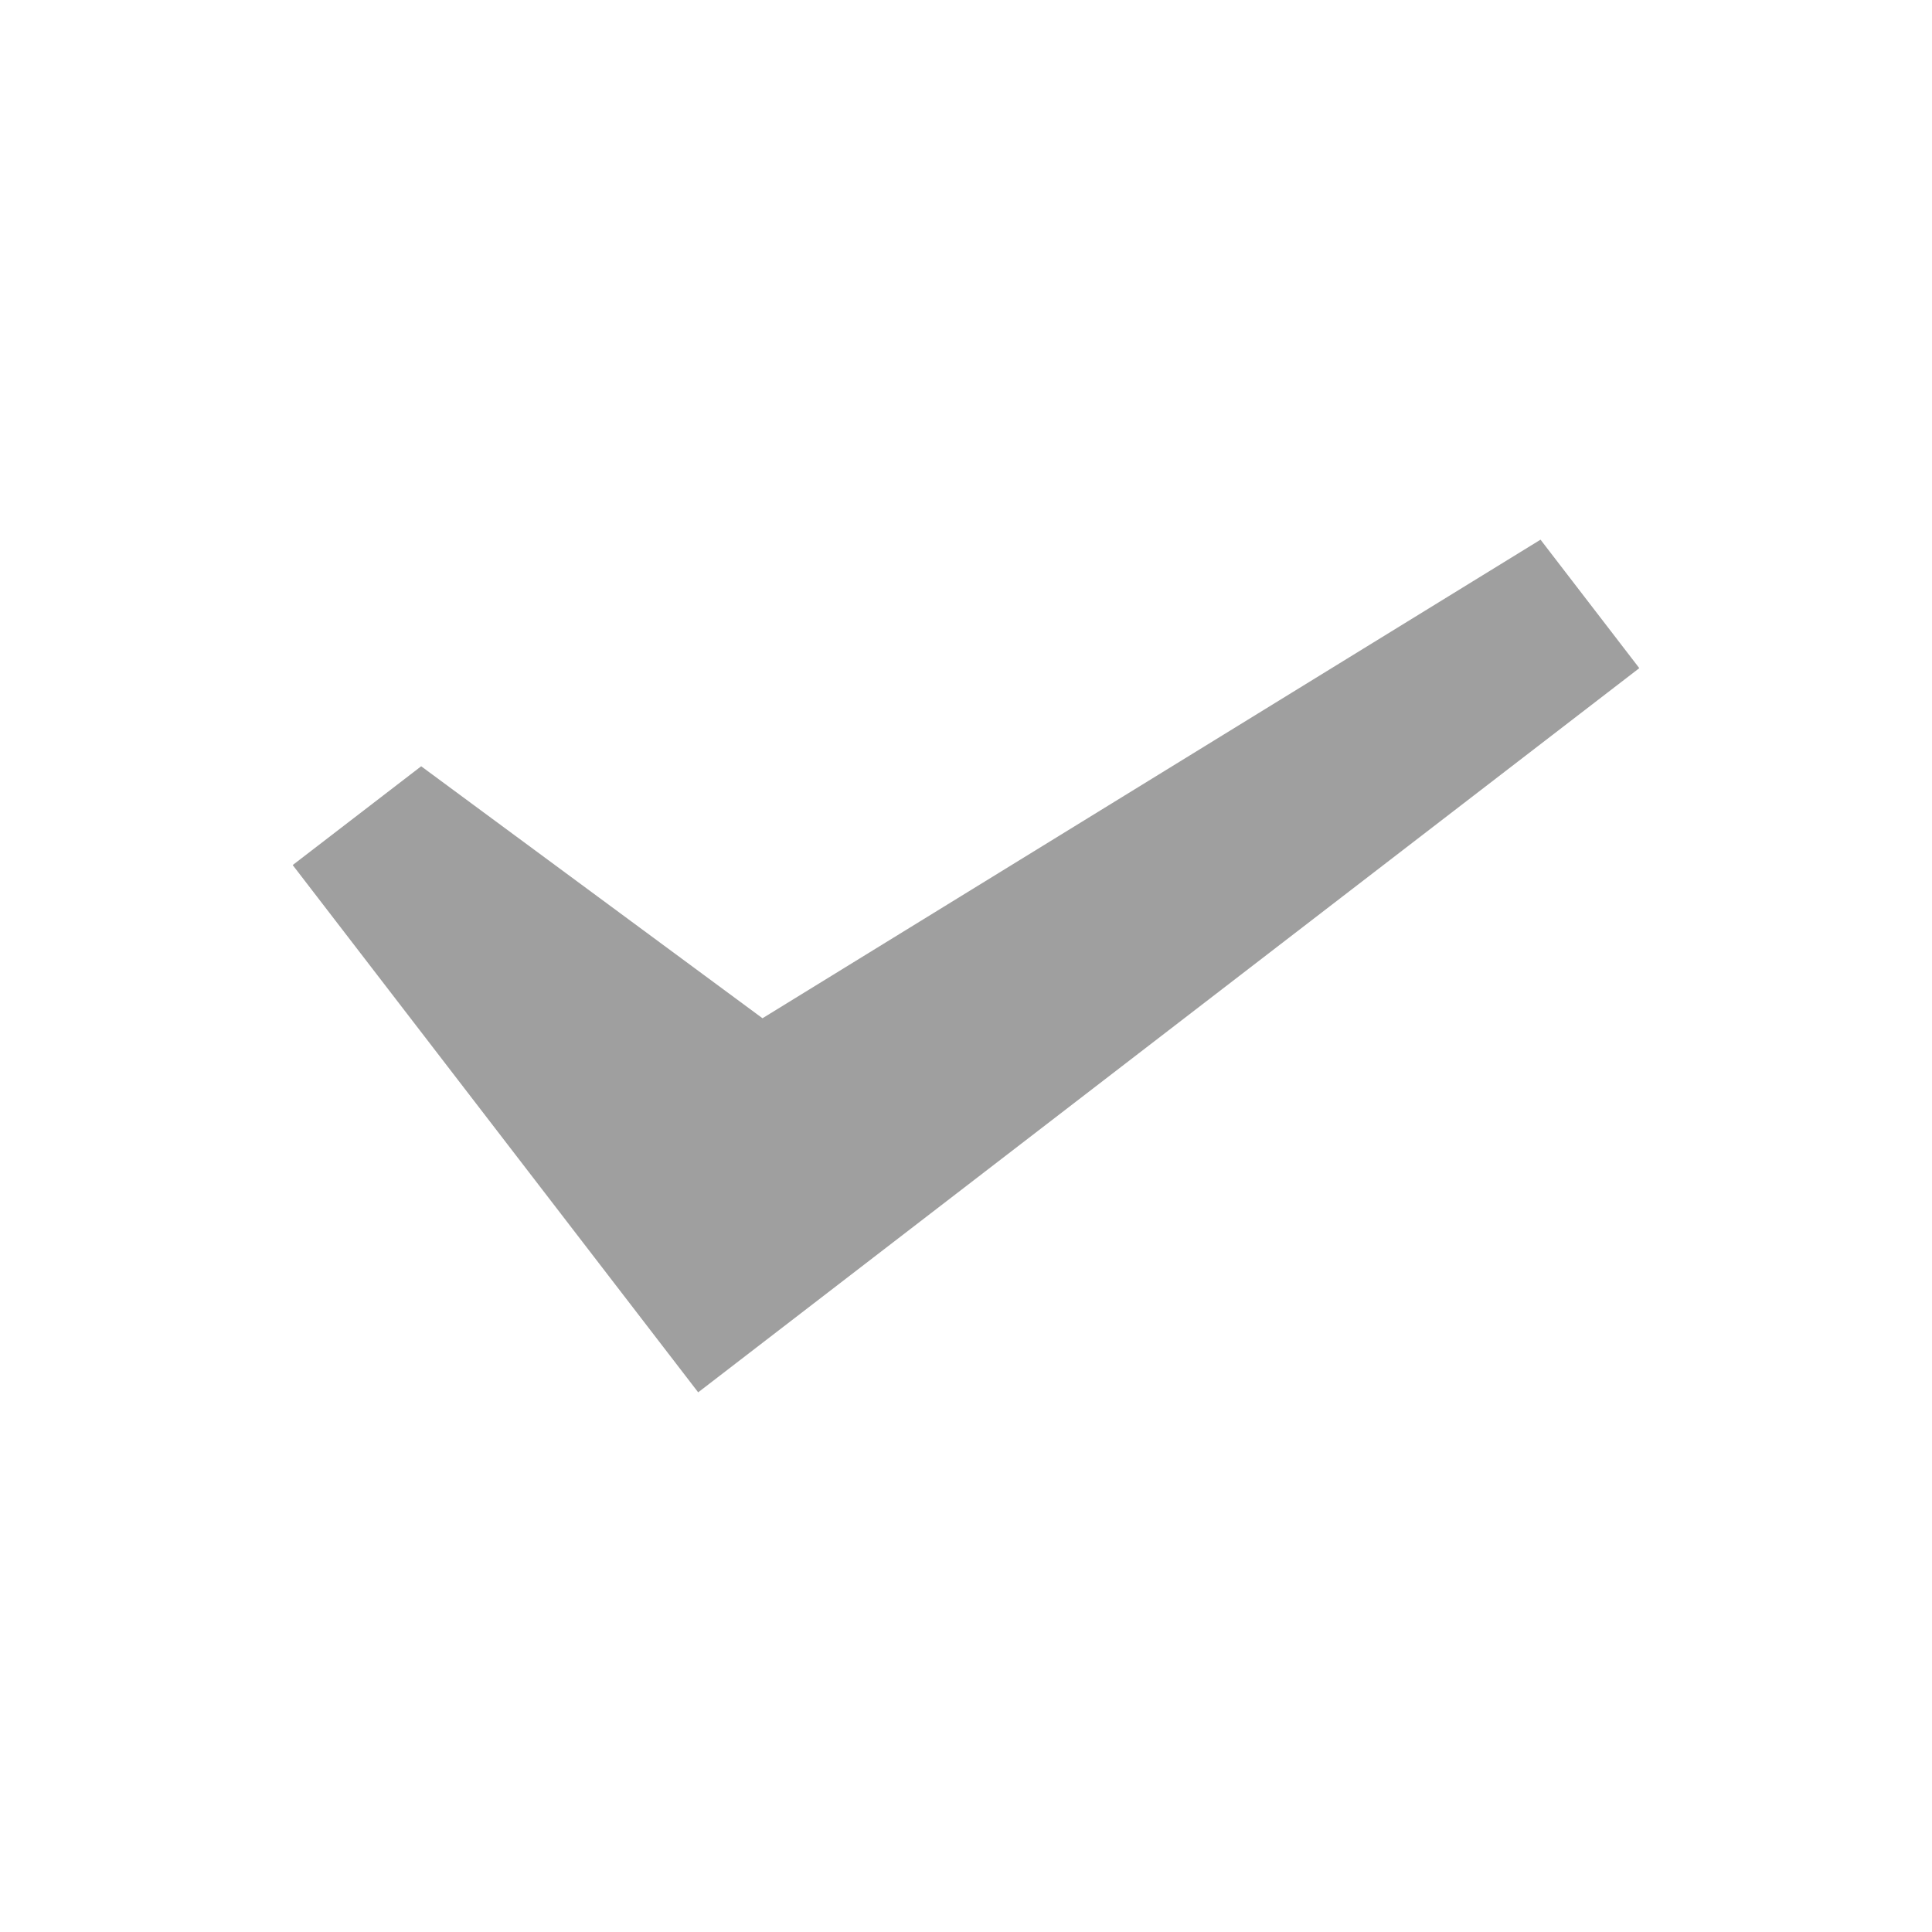
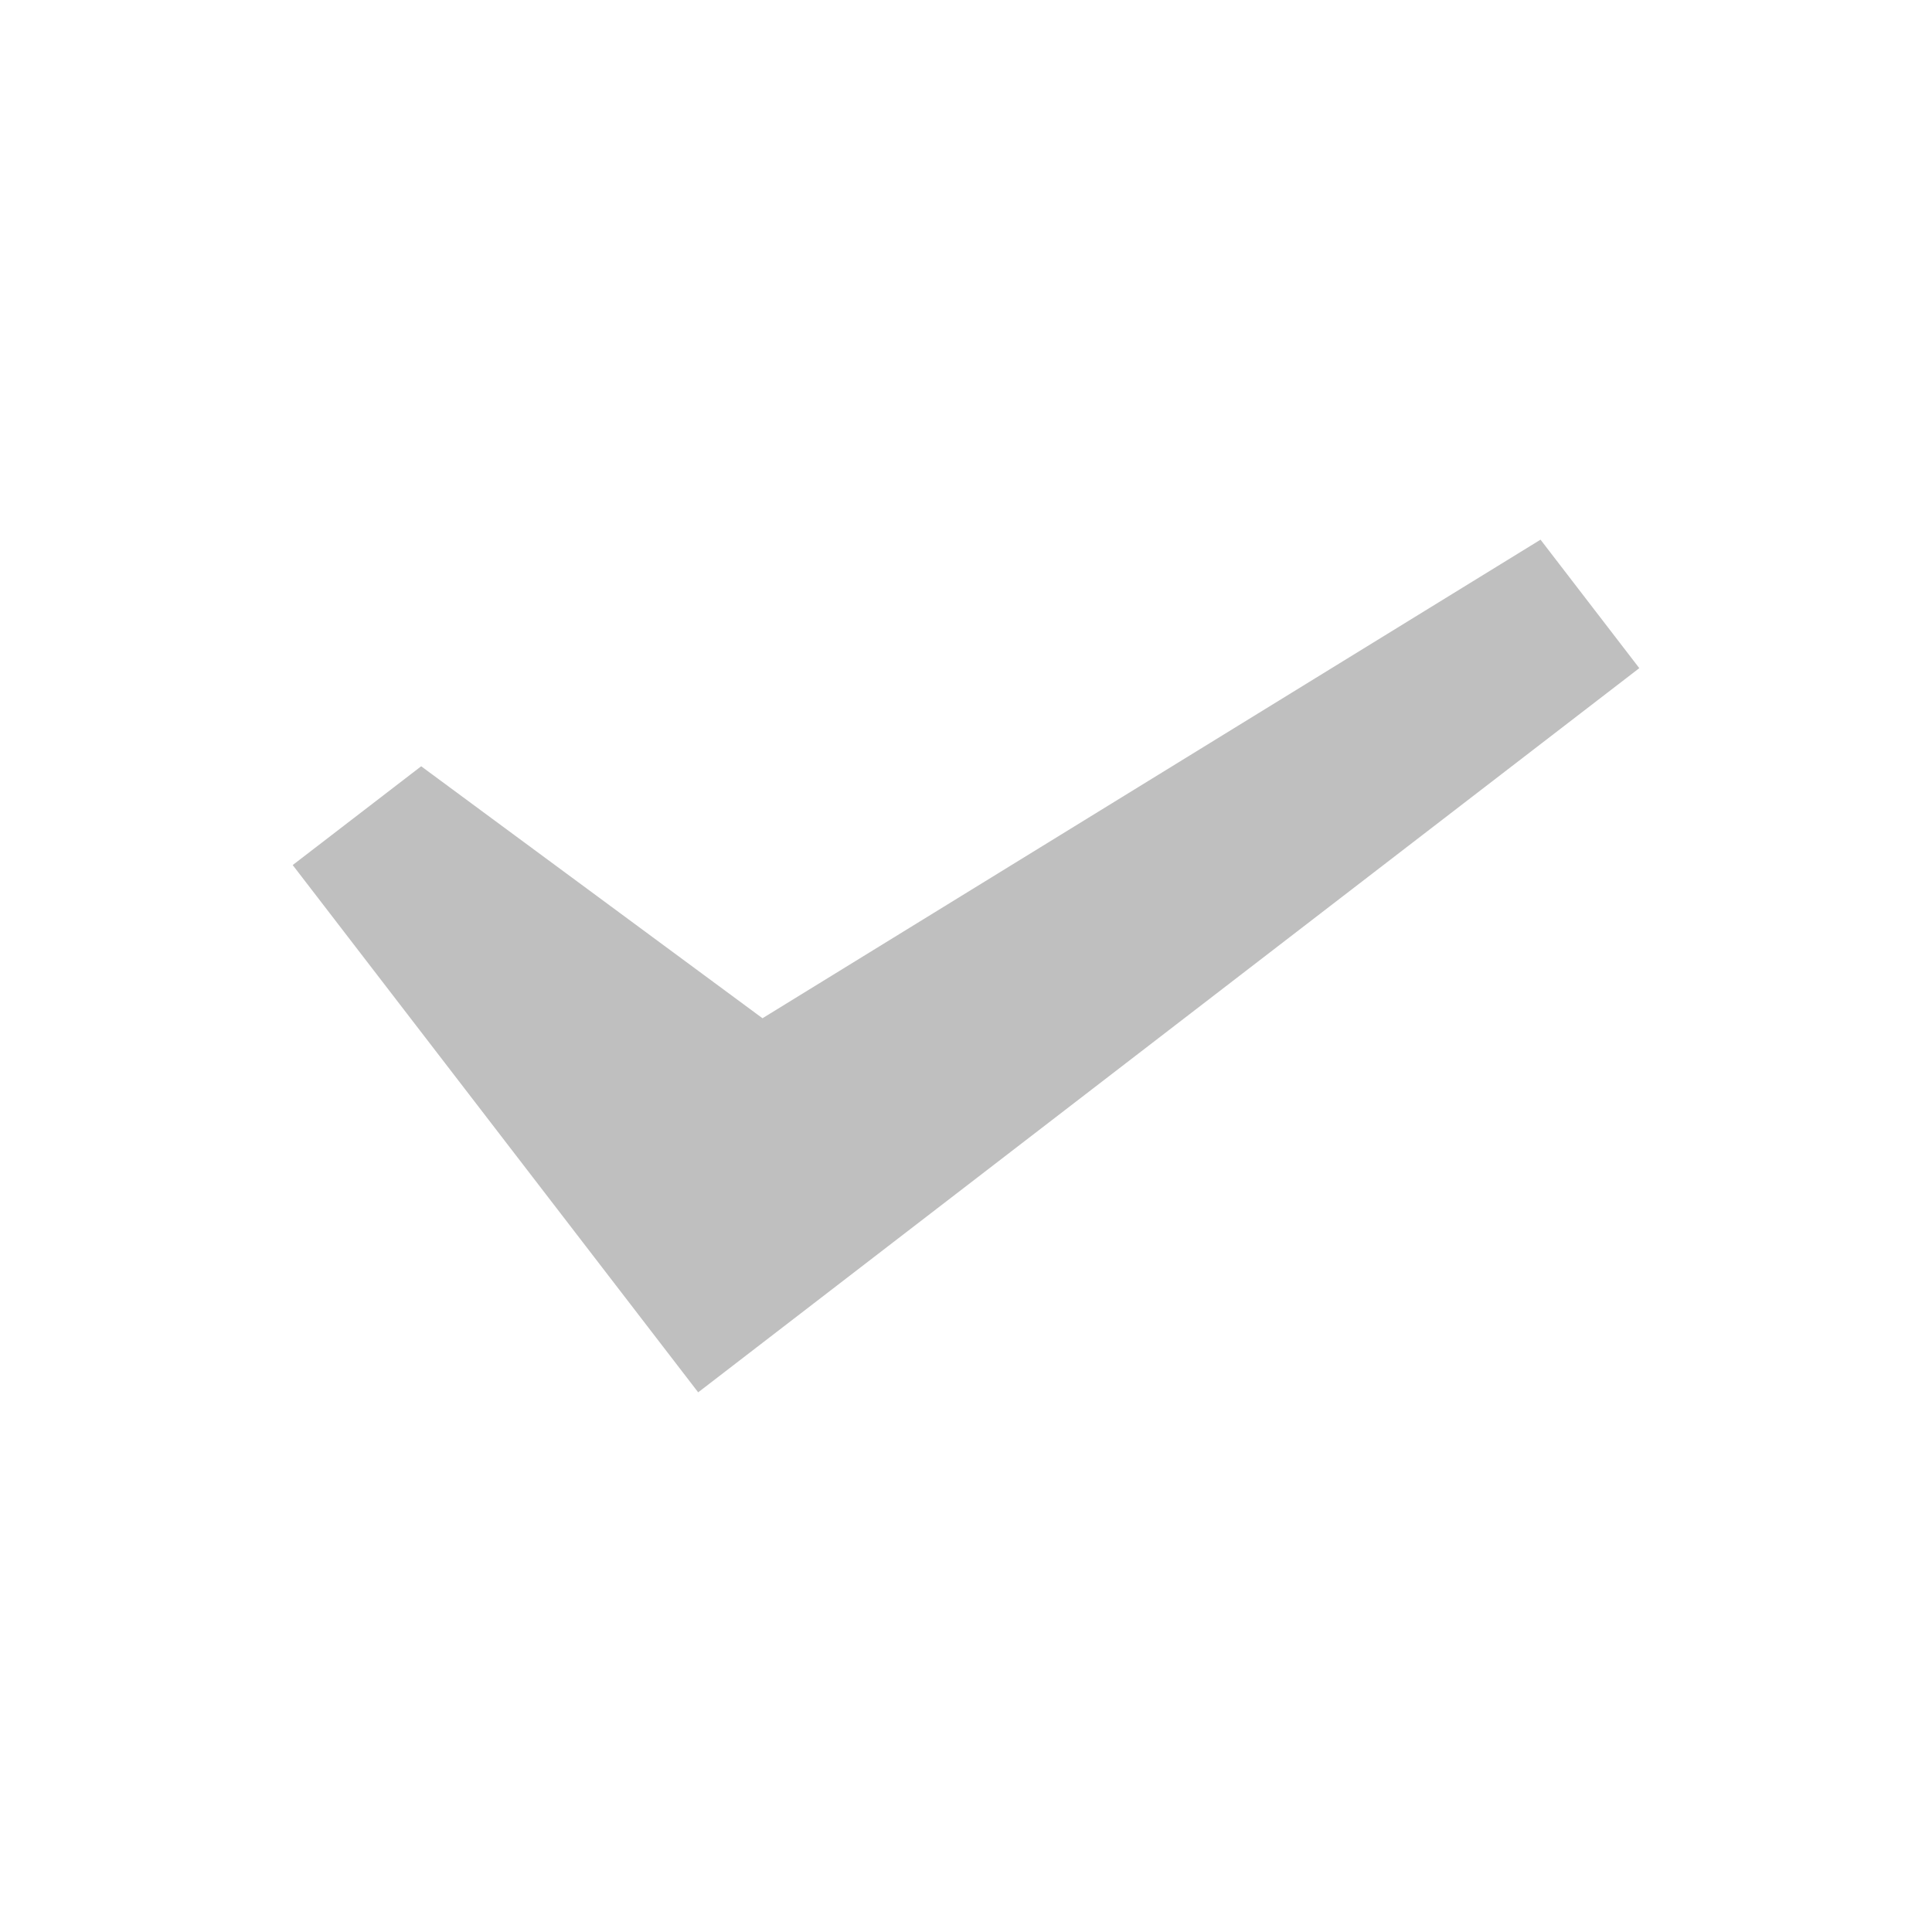
<svg xmlns="http://www.w3.org/2000/svg" version="1.1" id="Layer_1" x="0px" y="0px" width="24px" height="24px" viewBox="0 0 24 24" enable-background="new 0 0 24 24" xml:space="preserve">
-   <polygon opacity="0.75" fill="#7F7F7F" enable-background="new    " points="9.472,12.649 19.137,6.704 20.364,8.3 8.673,17.296   3.636,10.746 5.232,9.519 " />
+   <polygon opacity="0.5" fill="#7F7F7F" enable-background="new    " points="9.472,12.649 19.137,6.704 20.364,8.3 8.673,17.296   3.636,10.746 5.232,9.519 " />
</svg>
